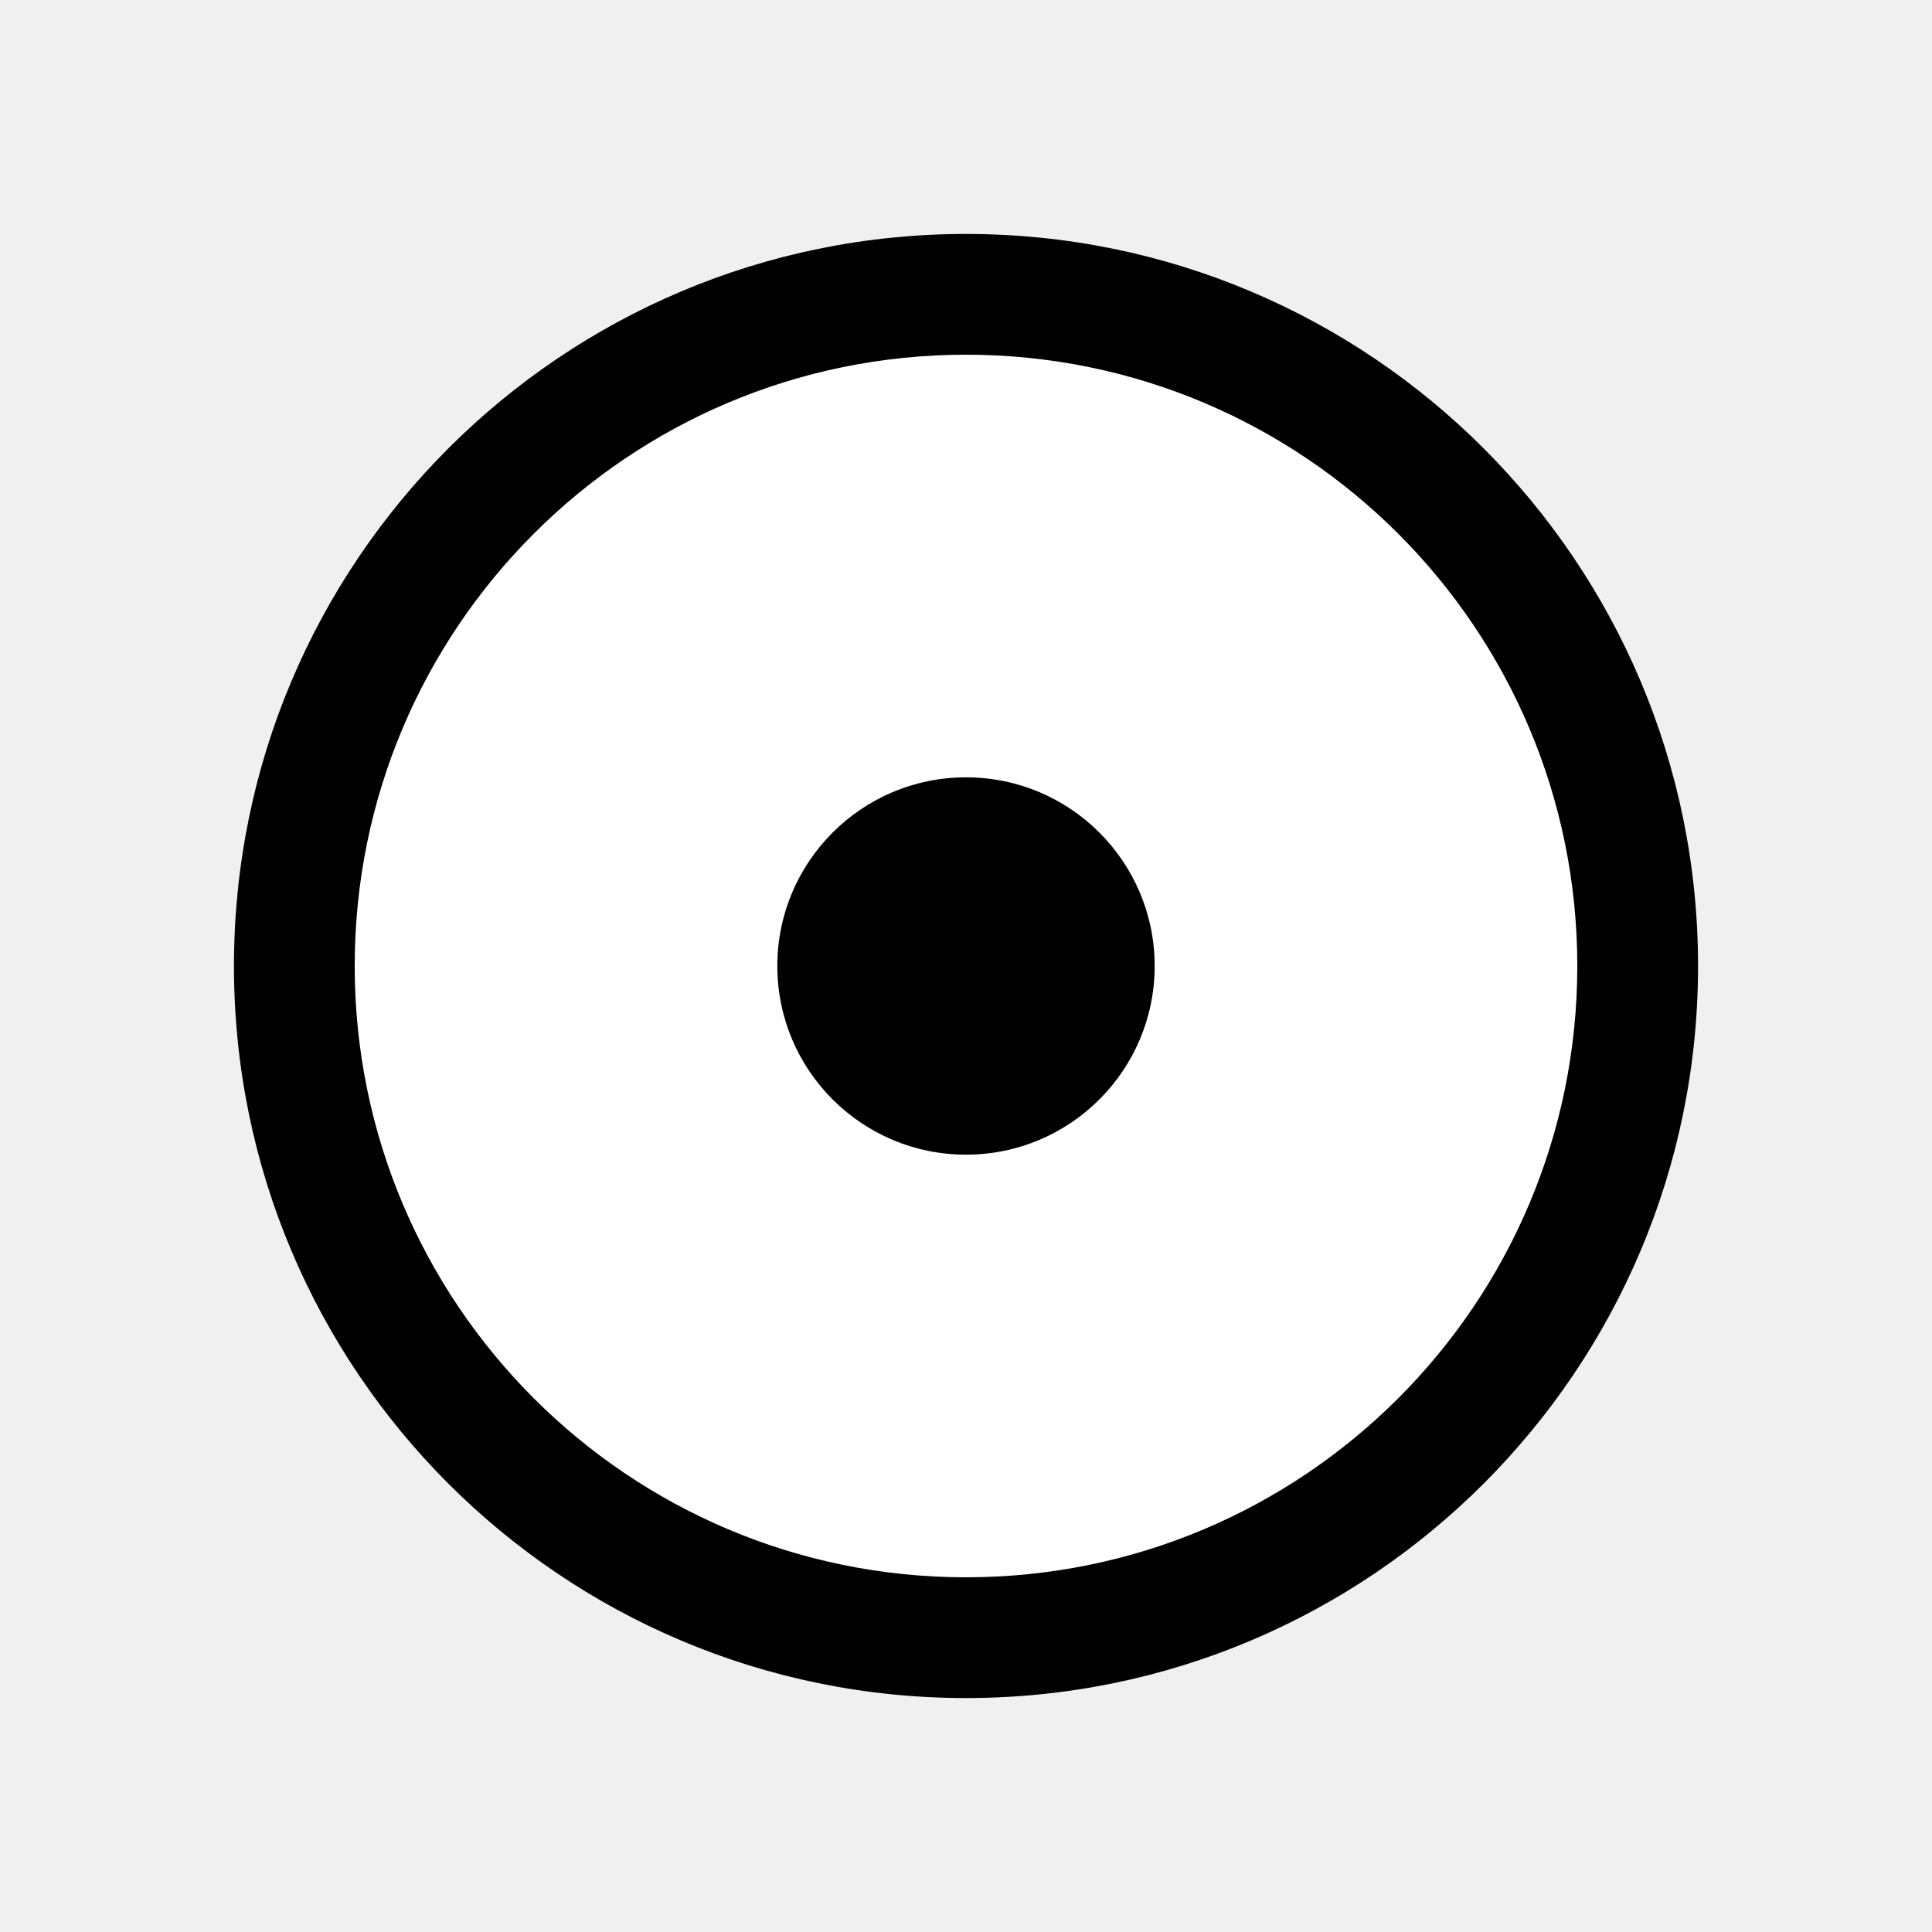
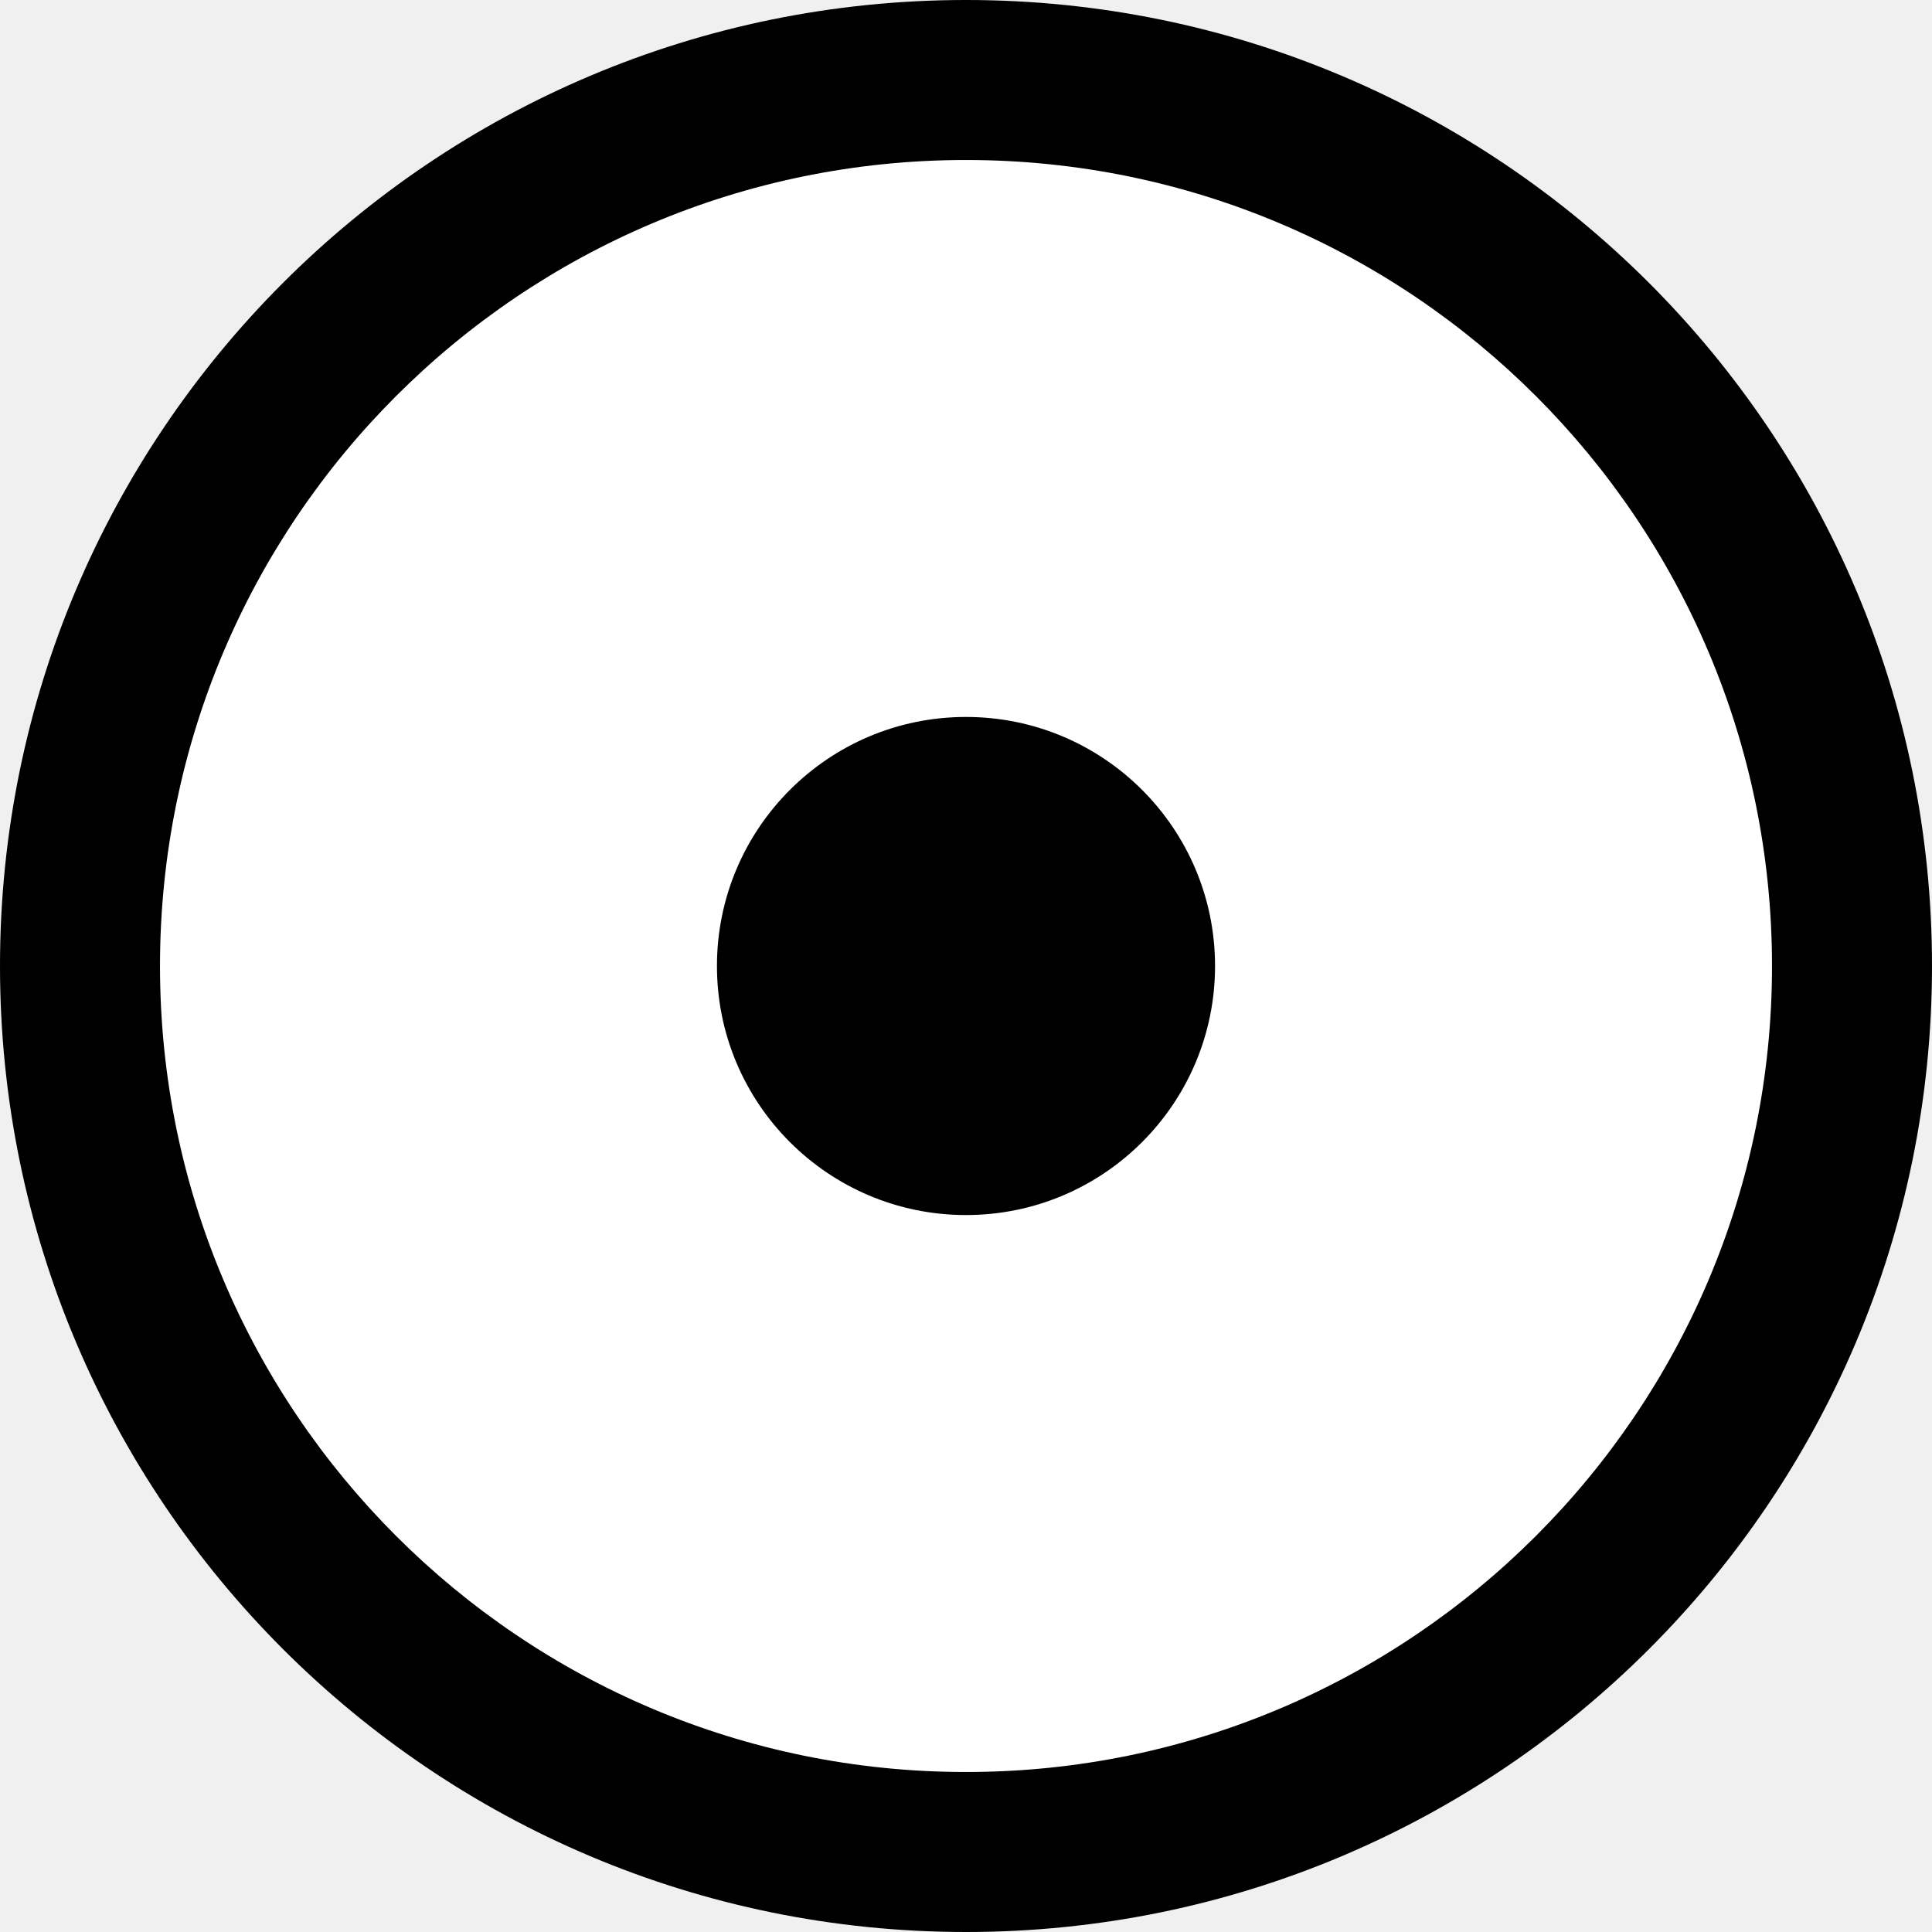
<svg xmlns="http://www.w3.org/2000/svg" viewBox="0 0 128 128">
-   <circle cx="64" cy="64" r="48.5" fill="#000" />
-   <circle cx="64" cy="64" r="40.5" fill="#fff" />
-   <circle cx="64" cy="64" r="12.5" fill="#000" />
+   <circle cx="64" cy="64" r="64" fill="#000" />
+   <circle cx="64" cy="64" r="53.4" fill="#fff" />
+   <circle cx="64" cy="64" r="16.5" fill="#000" />
</svg>
